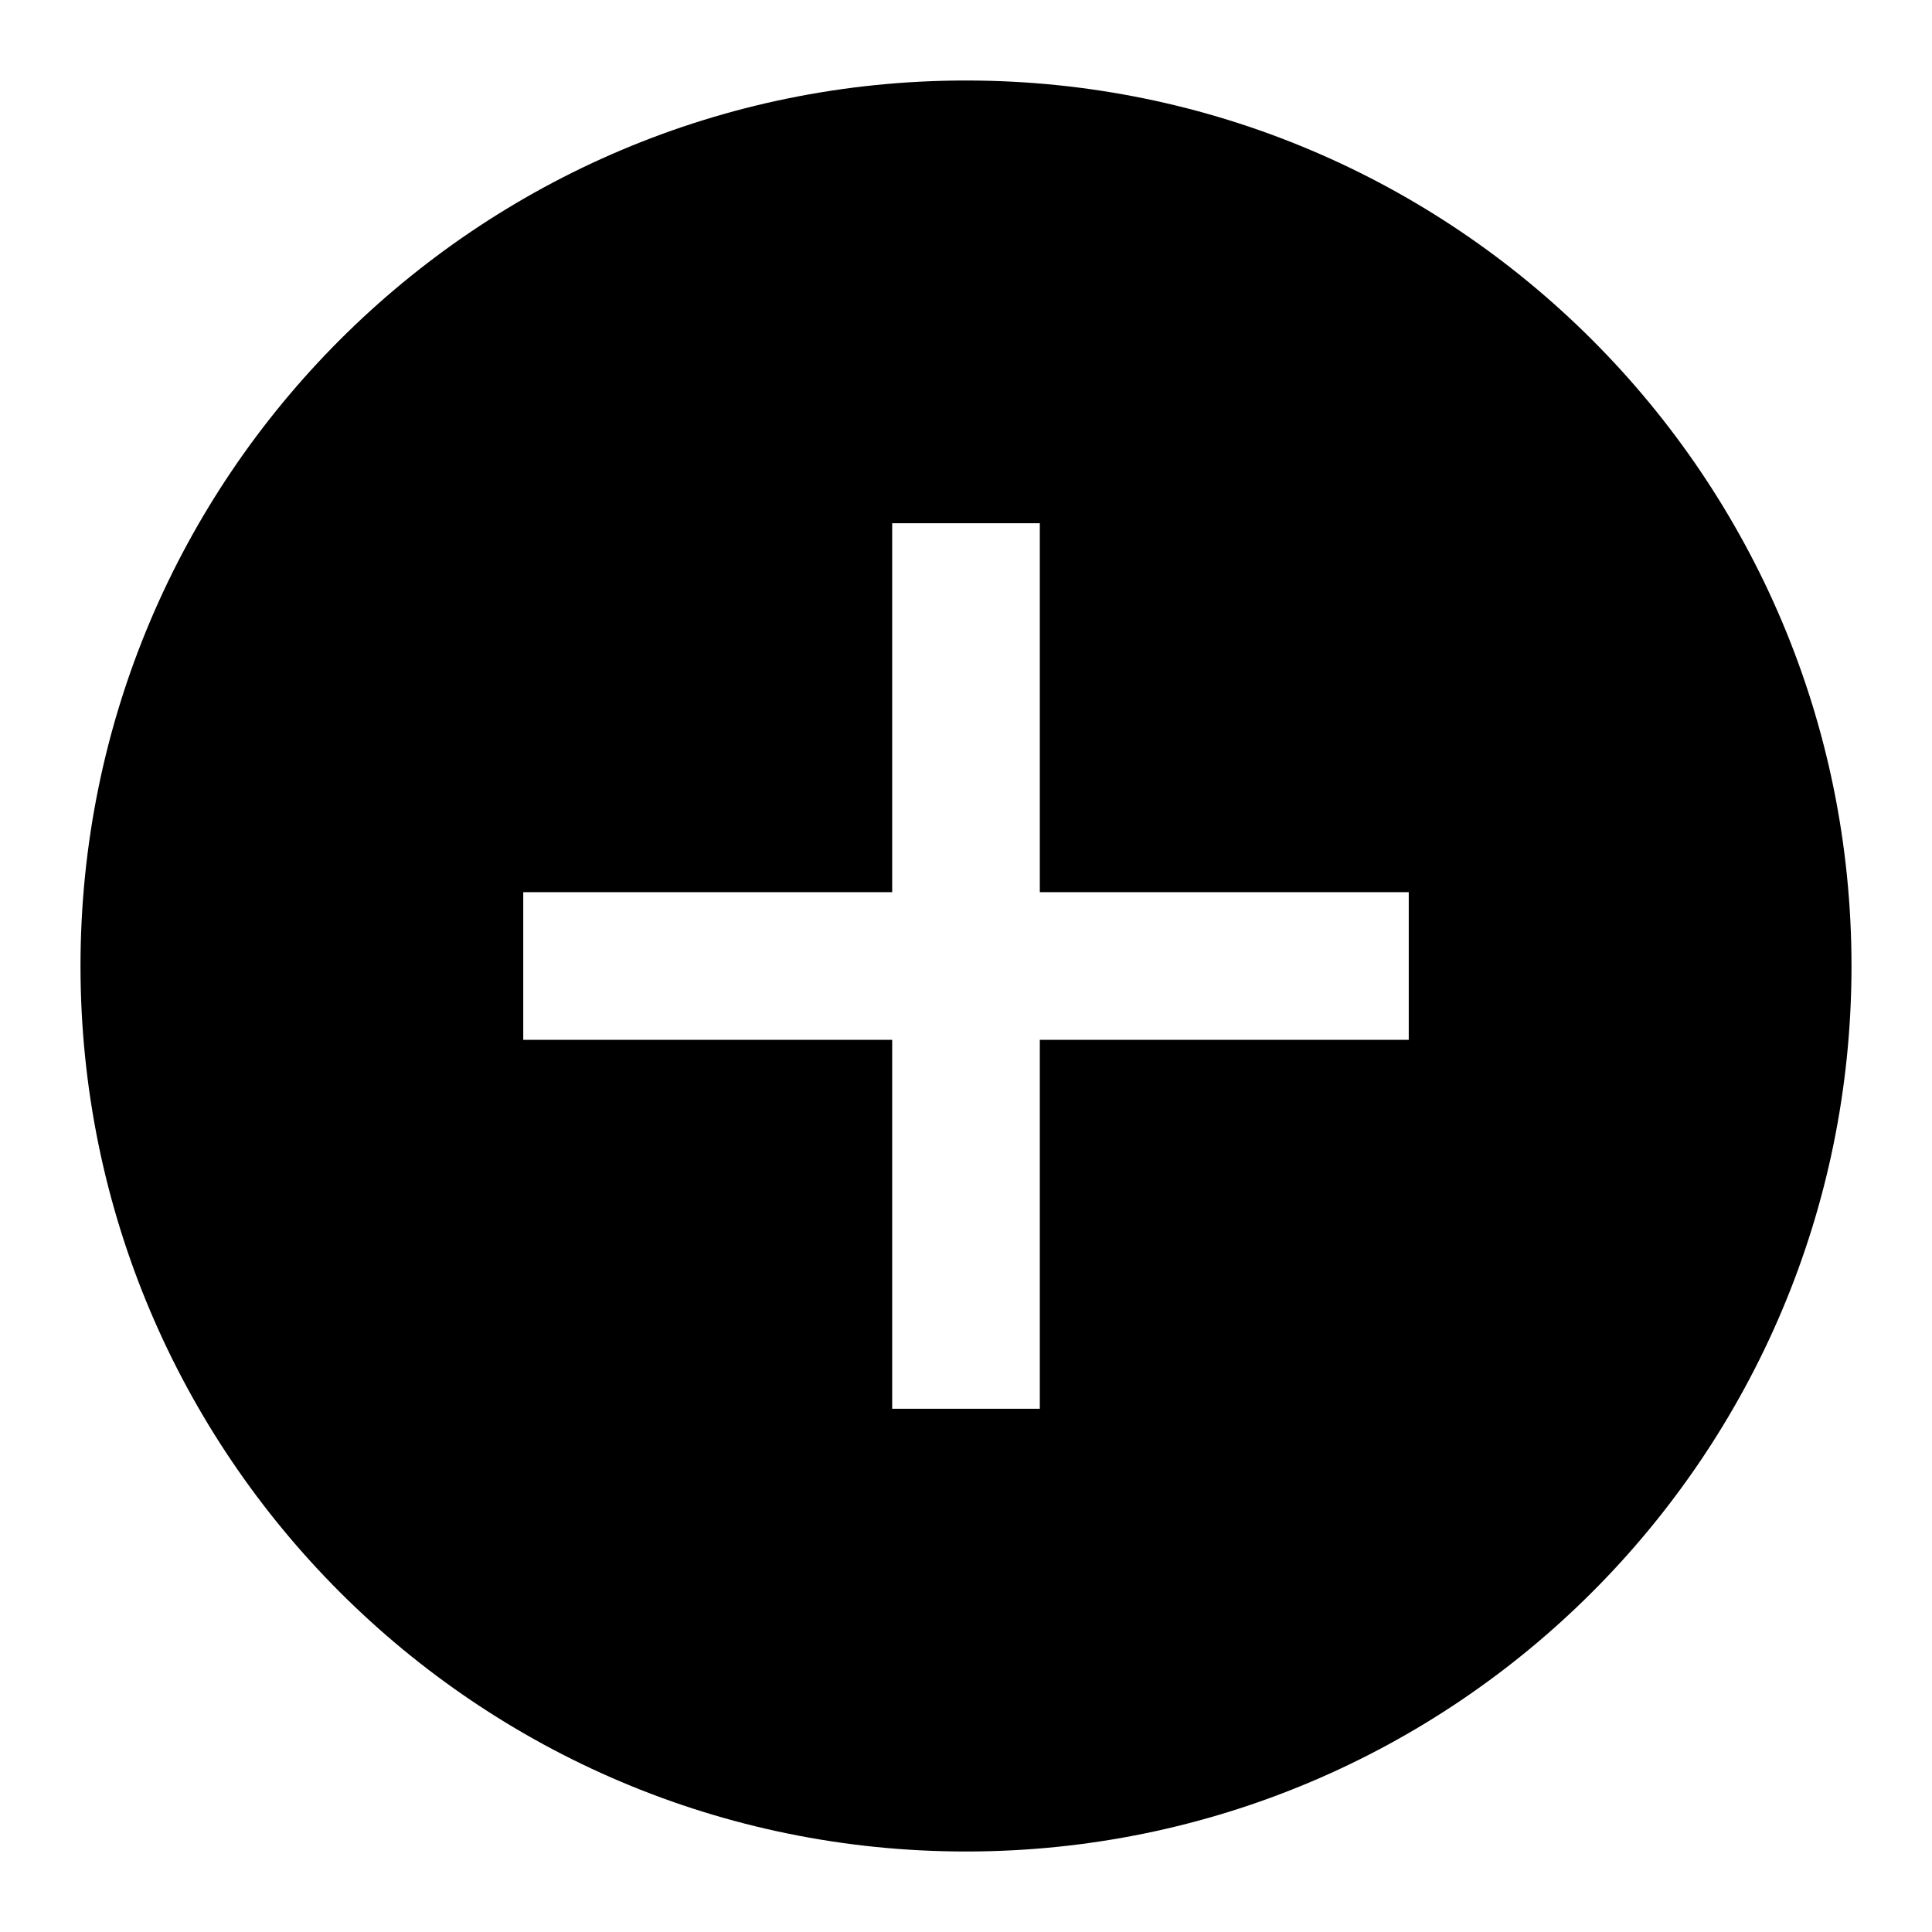
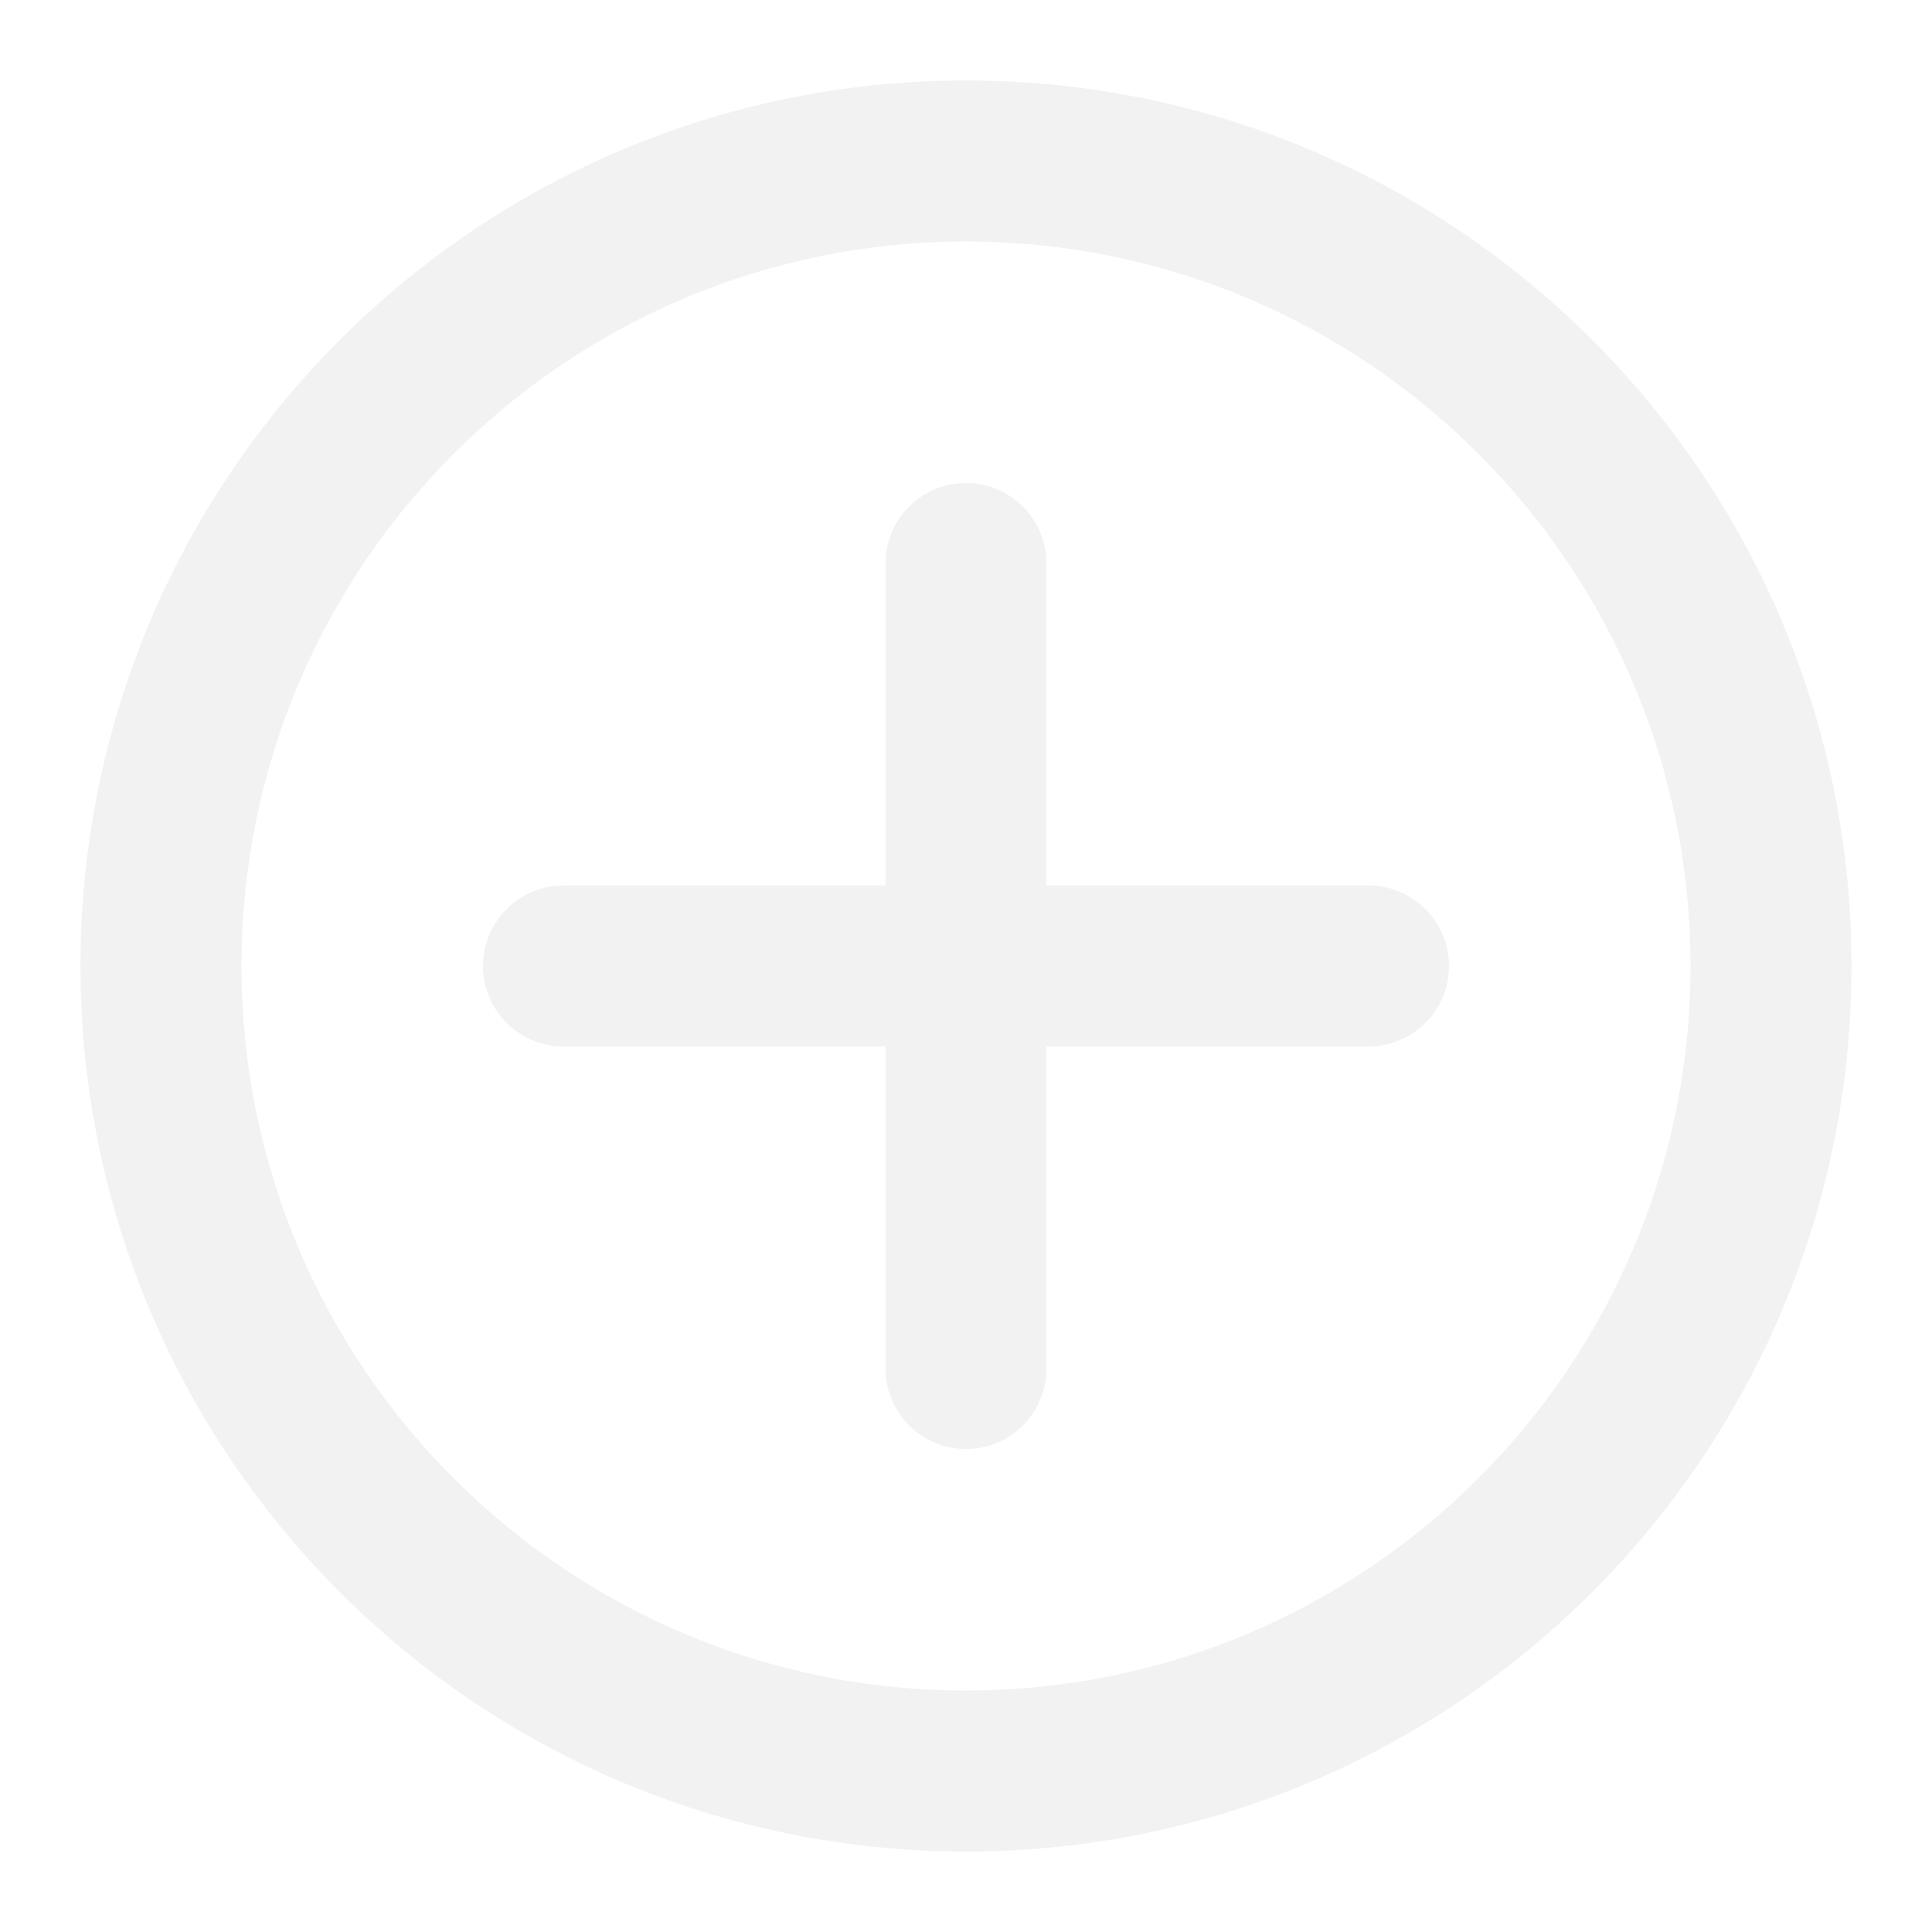
- <svg xmlns="http://www.w3.org/2000/svg" width="24" height="24" viewBox="0 0 24 24">
-   <path fill-rule="evenodd" d="M12 23c6.075 0 11-4.925 11-11S18.075 1 12 1 1 5.925 1 12s4.925 11 11 11zm.917-11.917H17.5v1.834h-4.583V17.5h-1.834v-4.583H6.5v-1.834h4.583V6.5h1.834v4.583z" />
+ <svg xmlns="http://www.w3.org/2000/svg" width="24" height="24" viewBox="0 0 24 24" fill="none">
+   <path d="M18 12C18 12.552 17.552 13 17 13H13V17C13 17.552 12.552 18 12 18C11.448 18 11 17.552 11 17V13H7C6.448 13 6 12.552 6 12C6 11.448 6.448 11 7 11H11V7C11 6.448 11.448 6 12 6C12.552 6 13 6.448 13 7V11H17C17.552 11 18 11.448 18 12Z" fill="#F2F2F2" />
+   <path fill-rule="evenodd" clip-rule="evenodd" d="M1 12C1 5.925 5.925 1 12 1C18.075 1 23 5.925 23 12C23 18.075 18.075 23 12 23C5.925 23 1 18.075 1 12ZM12 3C7.029 3 3 7.029 3 12C3 16.971 7.029 21 12 21C16.971 21 21 16.971 21 12C21 7.029 16.971 3 12 3Z" fill="#F2F2F2" />
</svg>
